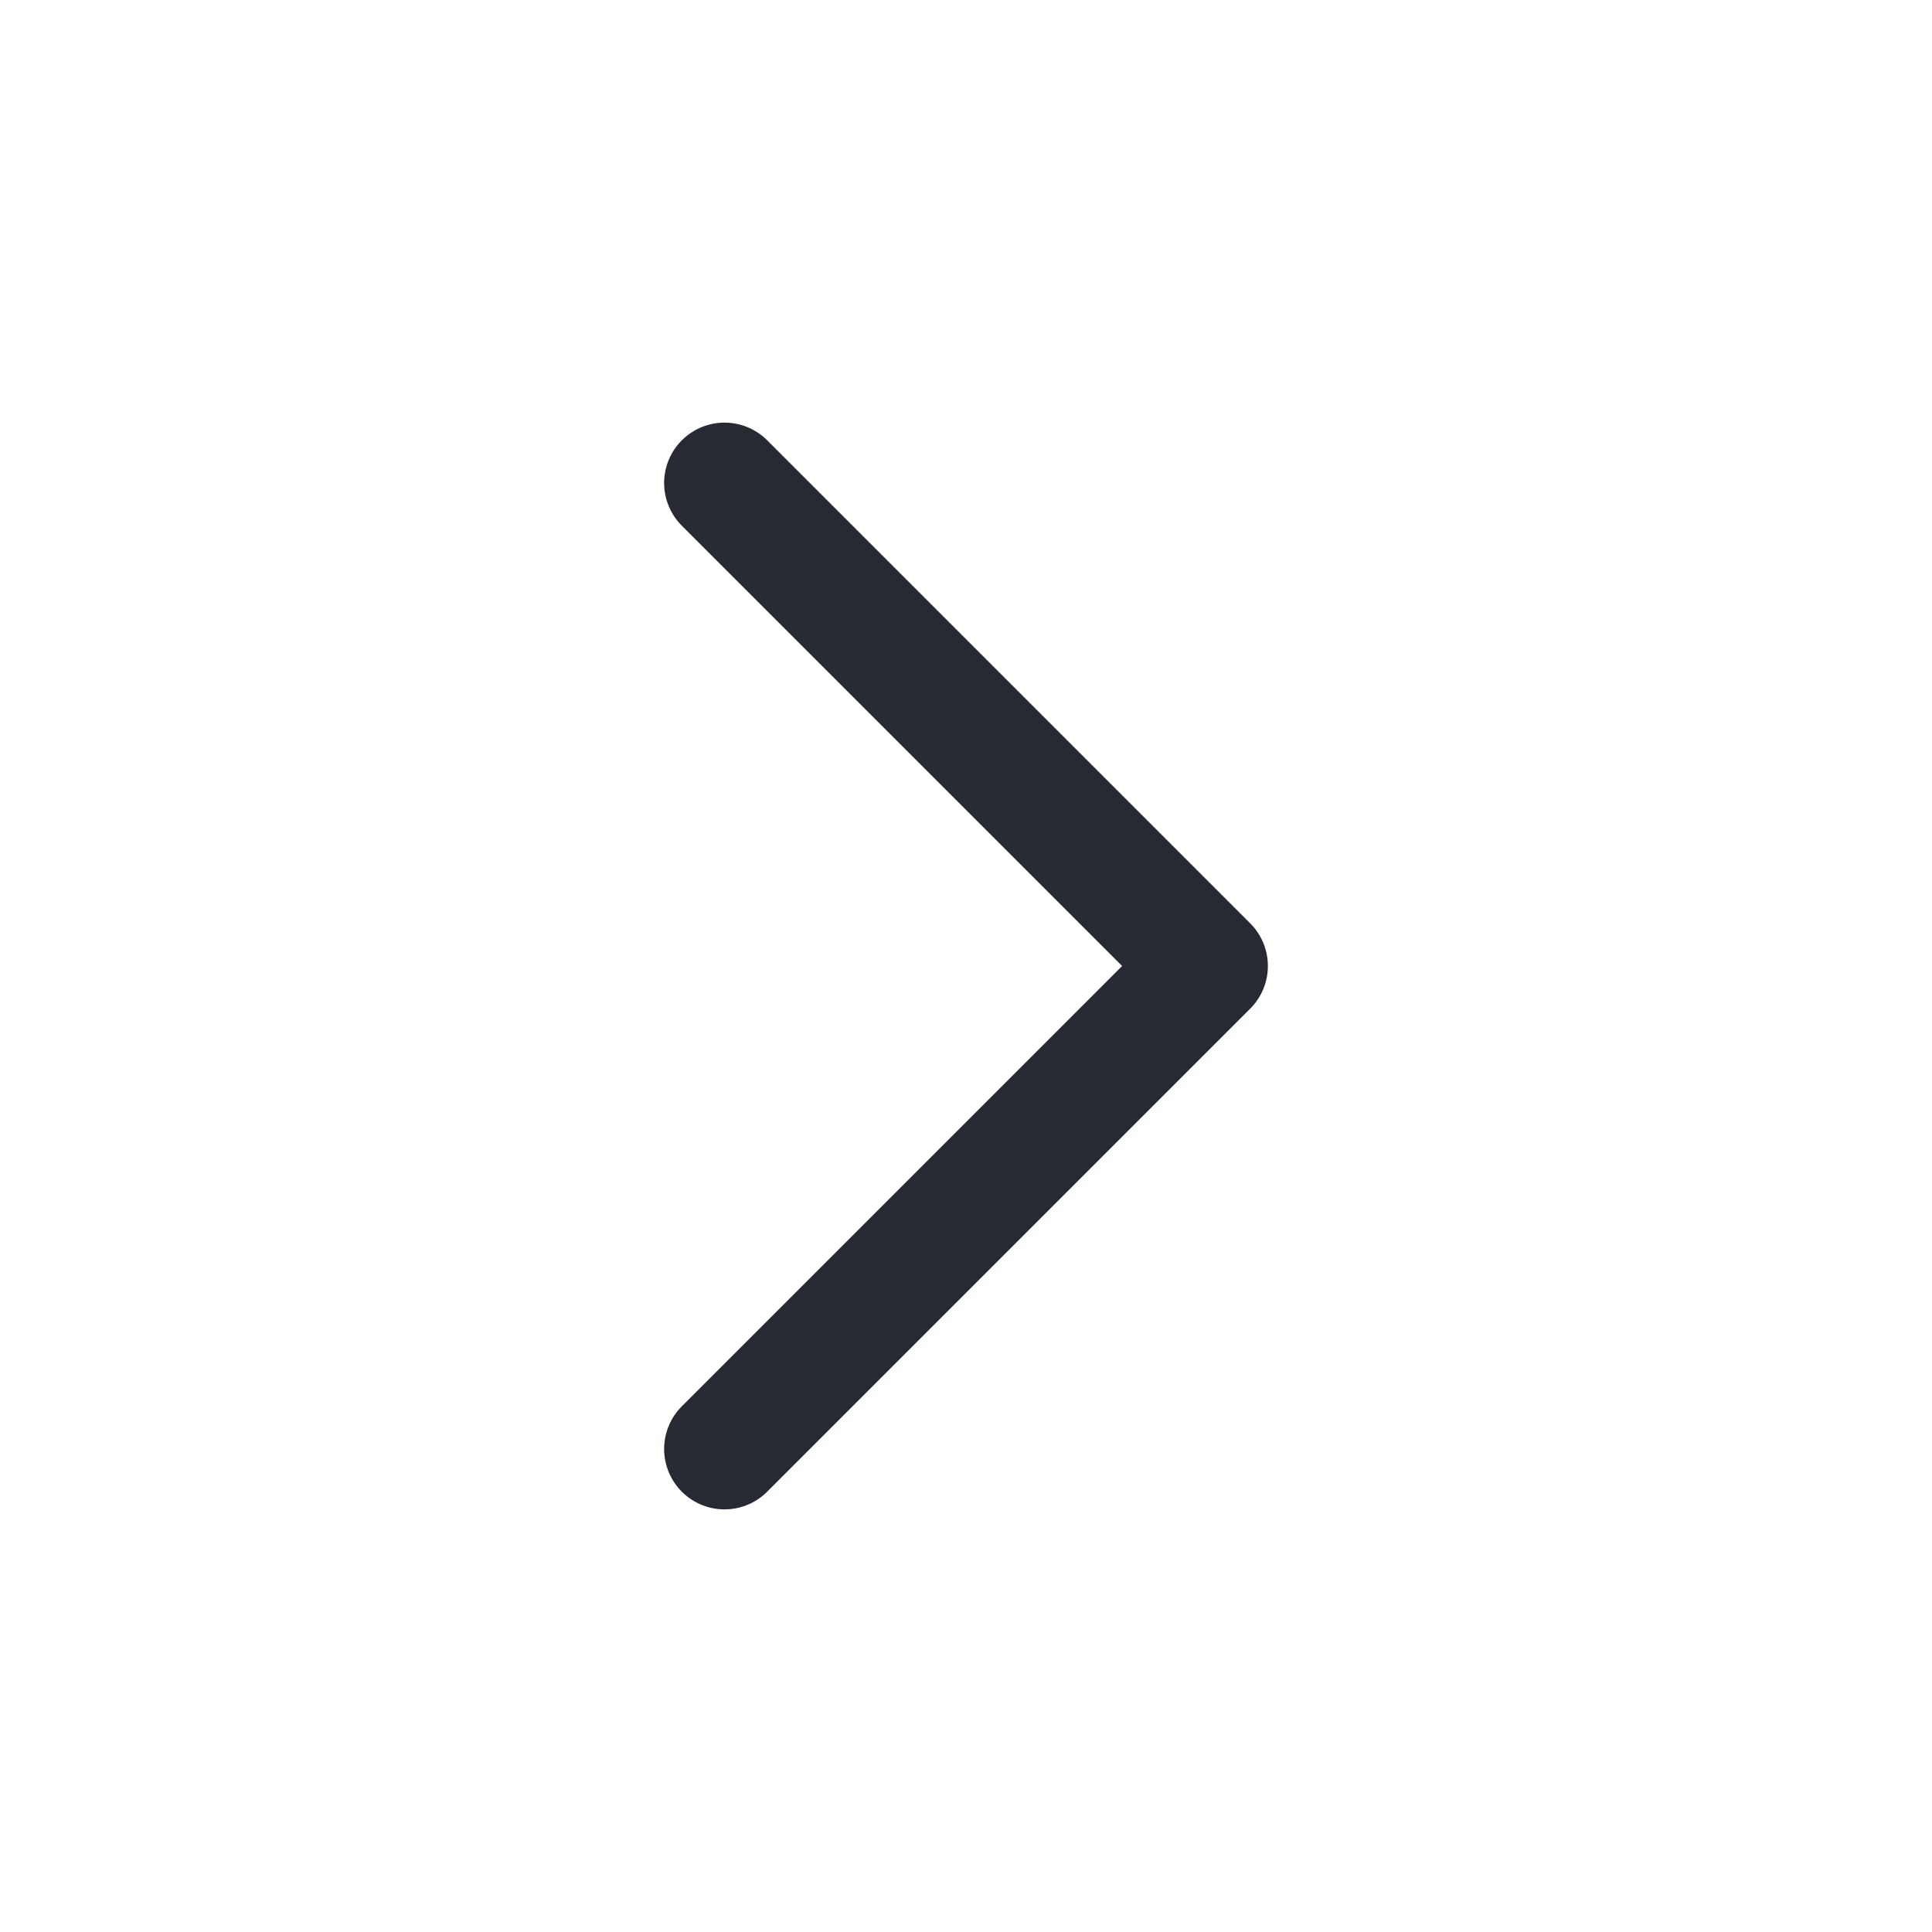
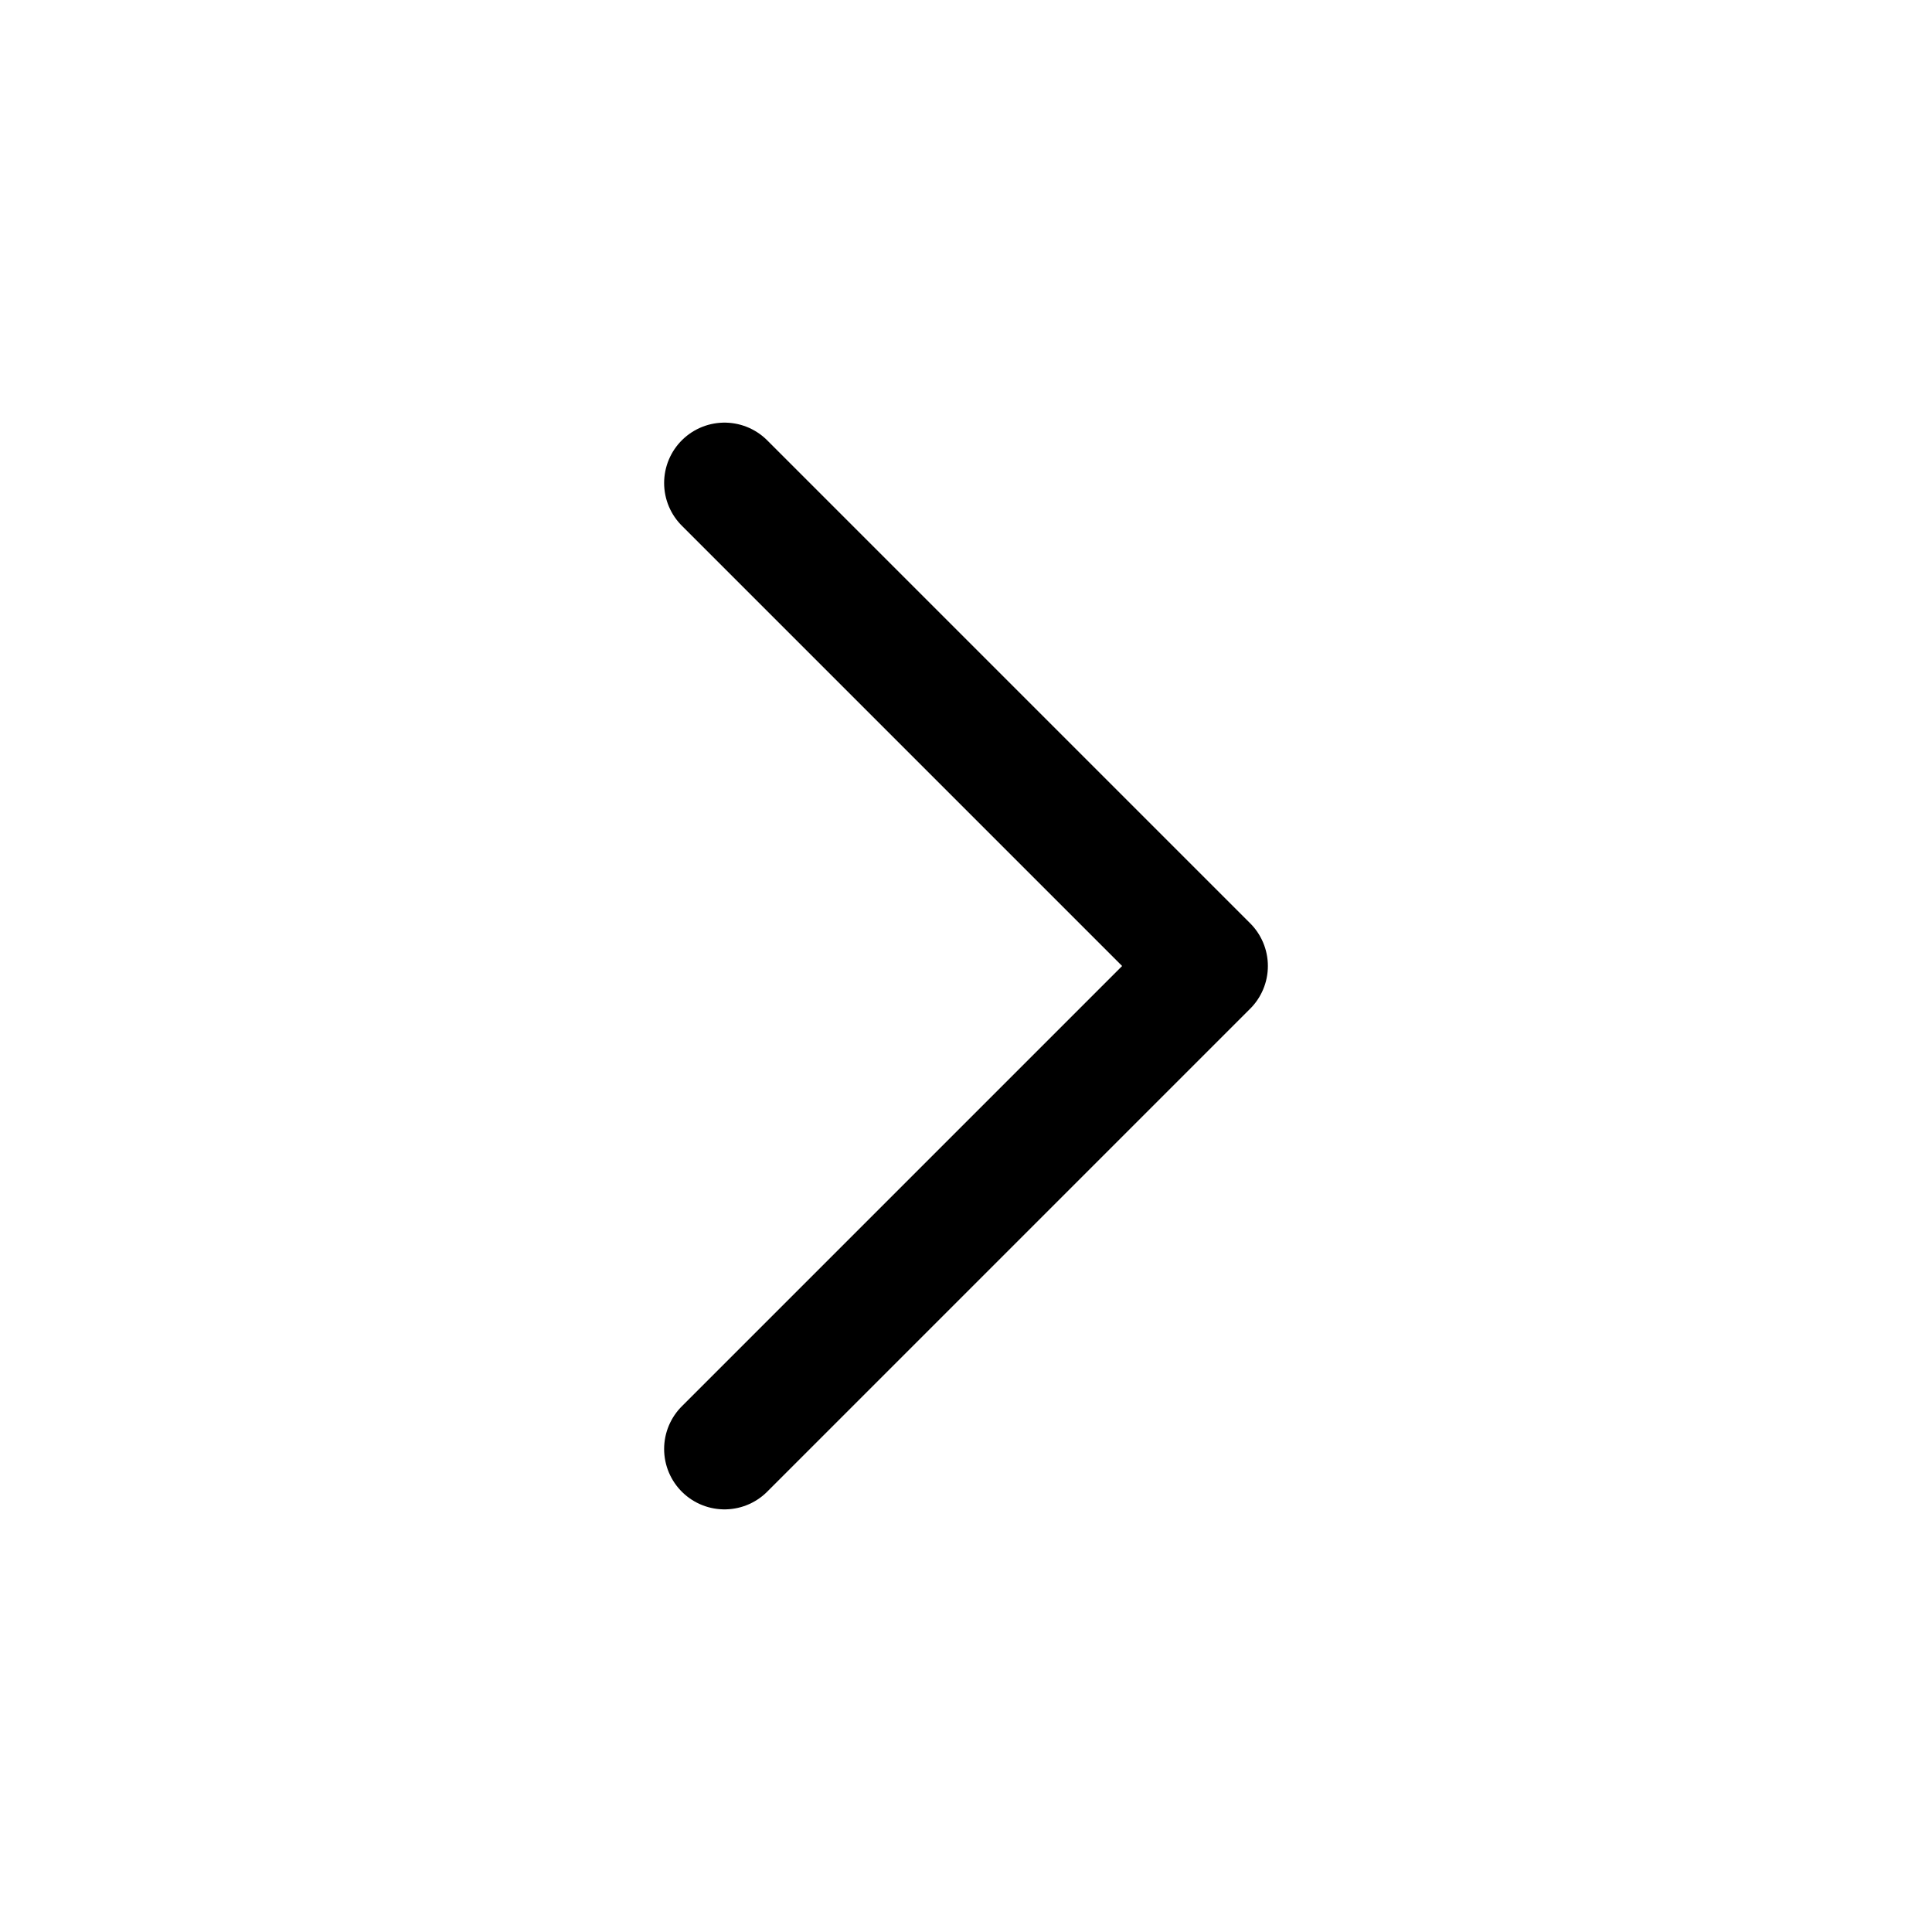
<svg xmlns="http://www.w3.org/2000/svg" width="24" height="24" viewBox="0 0 24 24" fill="none">
-   <path d="M9 6L15 12L9 18" stroke="#272A32" stroke-width="1.5" stroke-linecap="round" stroke-linejoin="round" />
+   <path d="M9 6L15 12L9 18" stroke="currentColor" stroke-width="1.5" stroke-linecap="round" stroke-linejoin="round" />
</svg>
